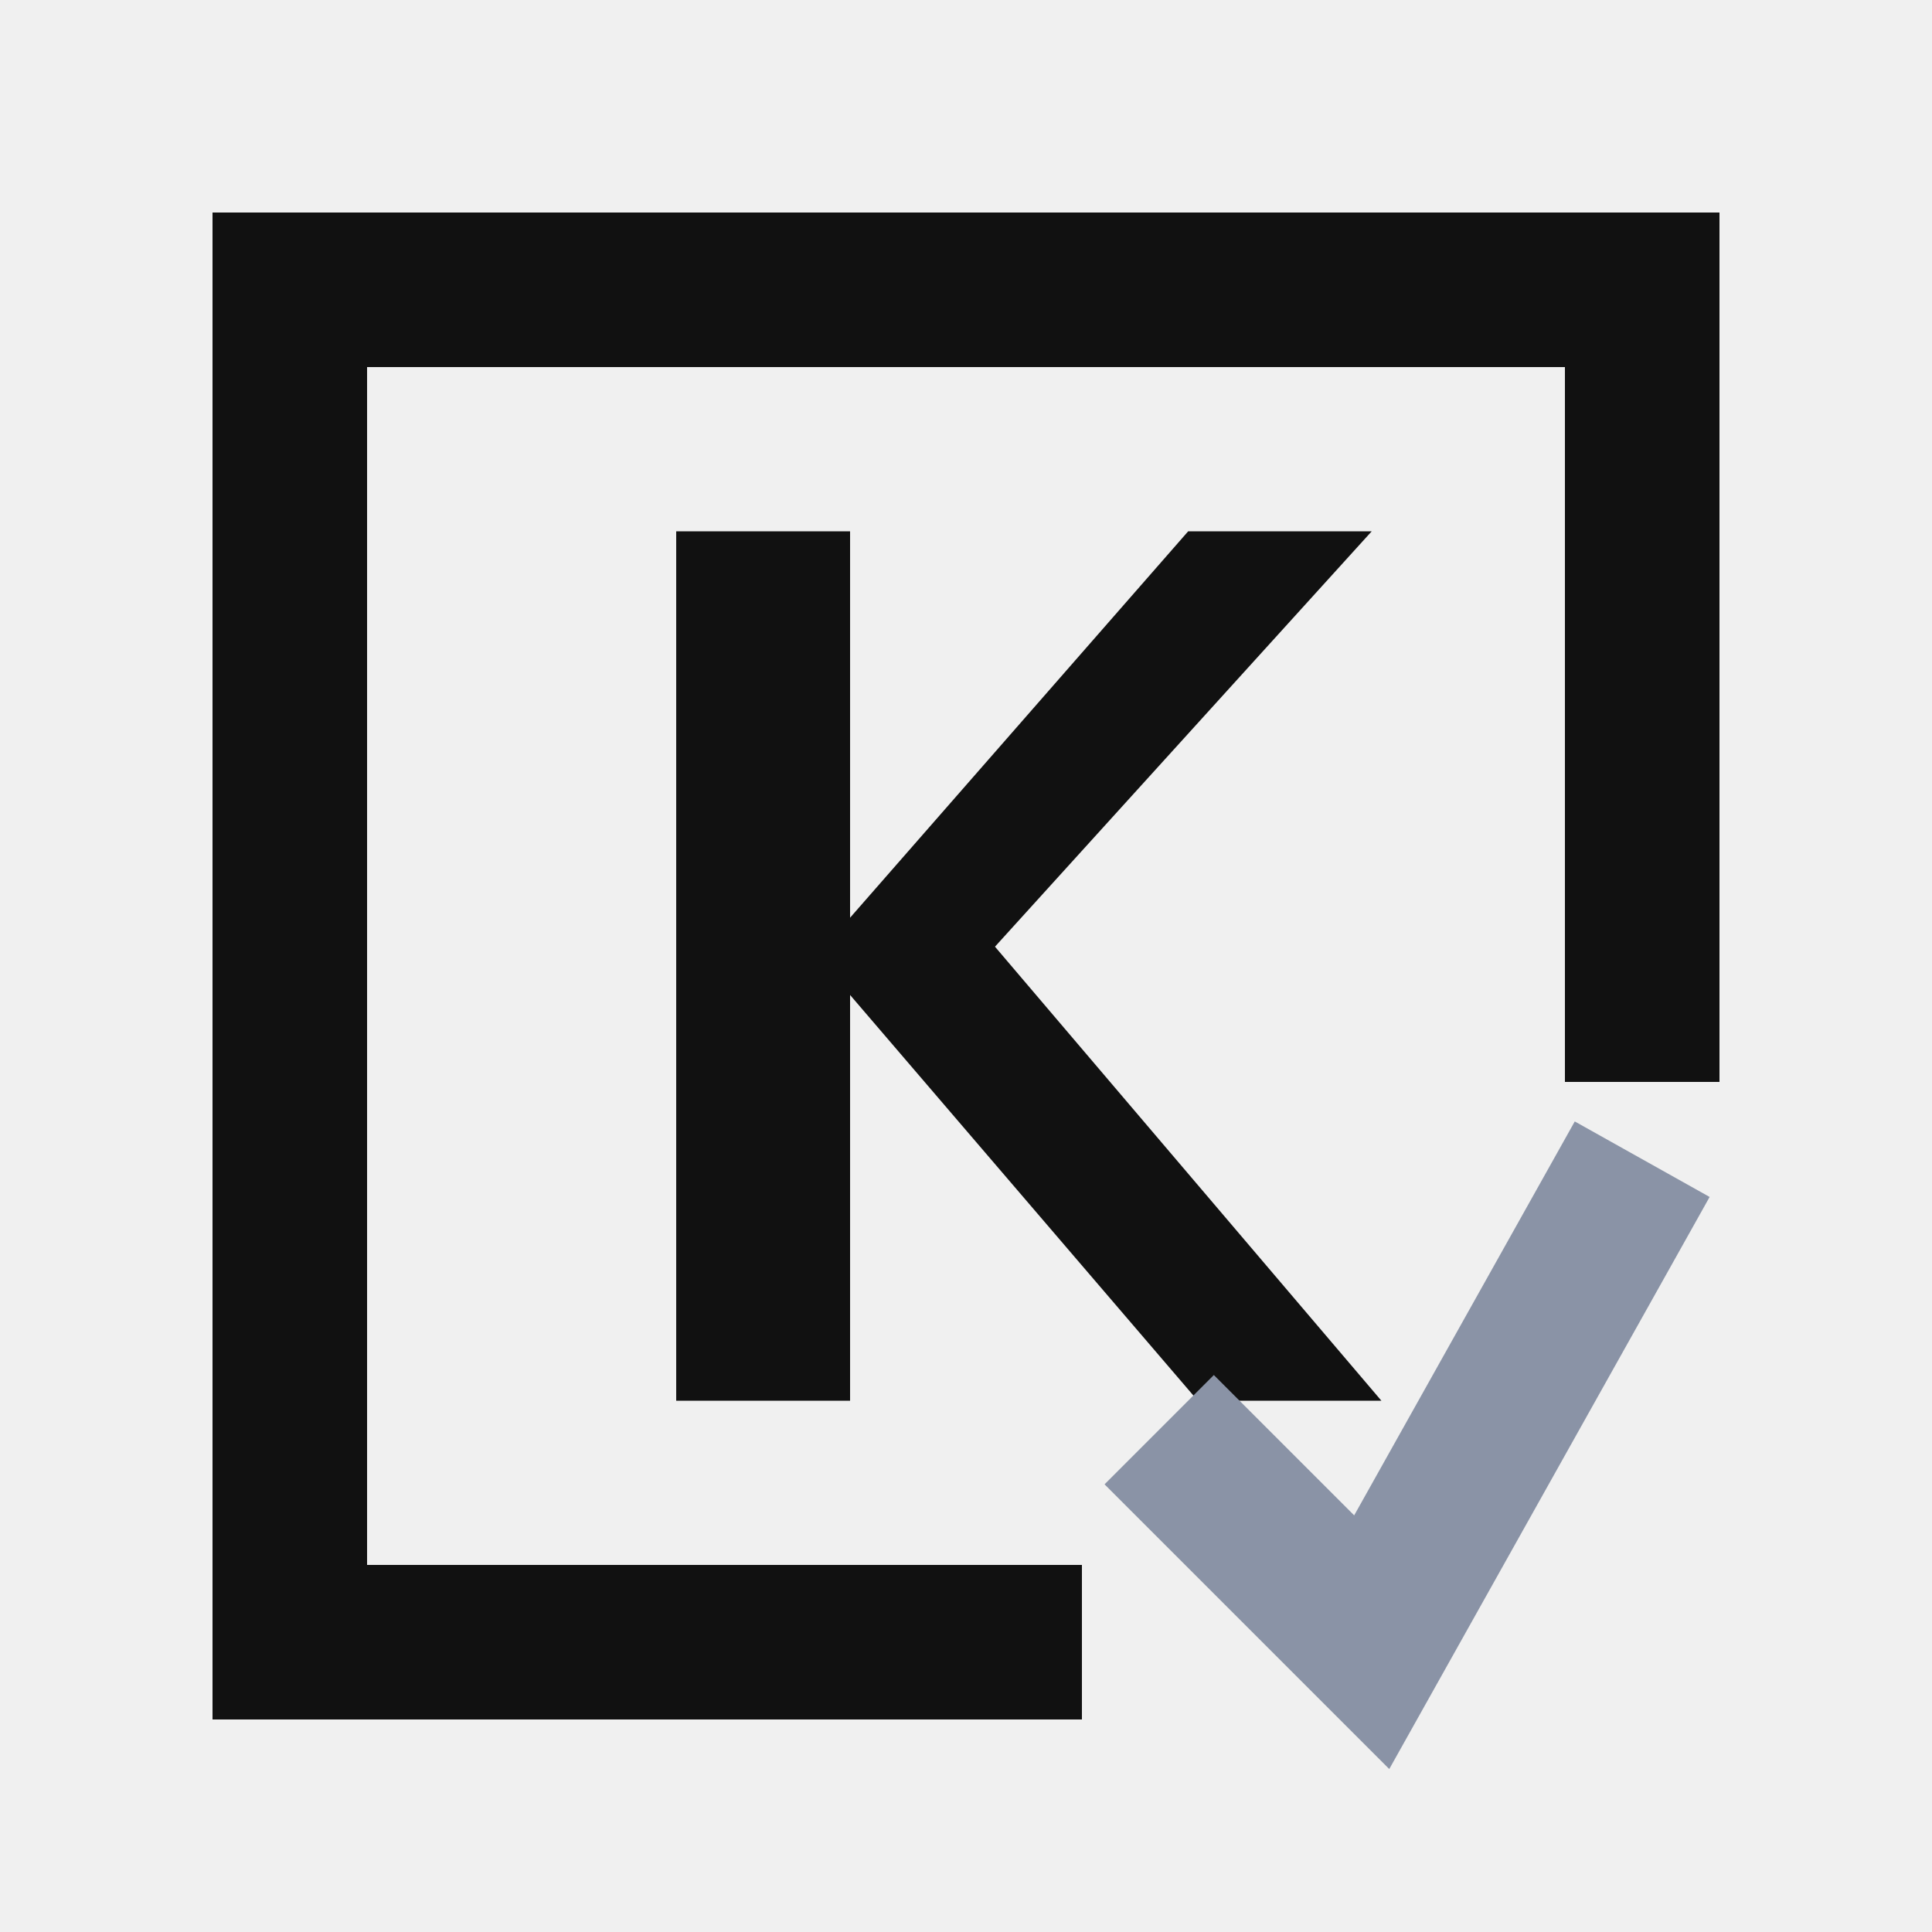
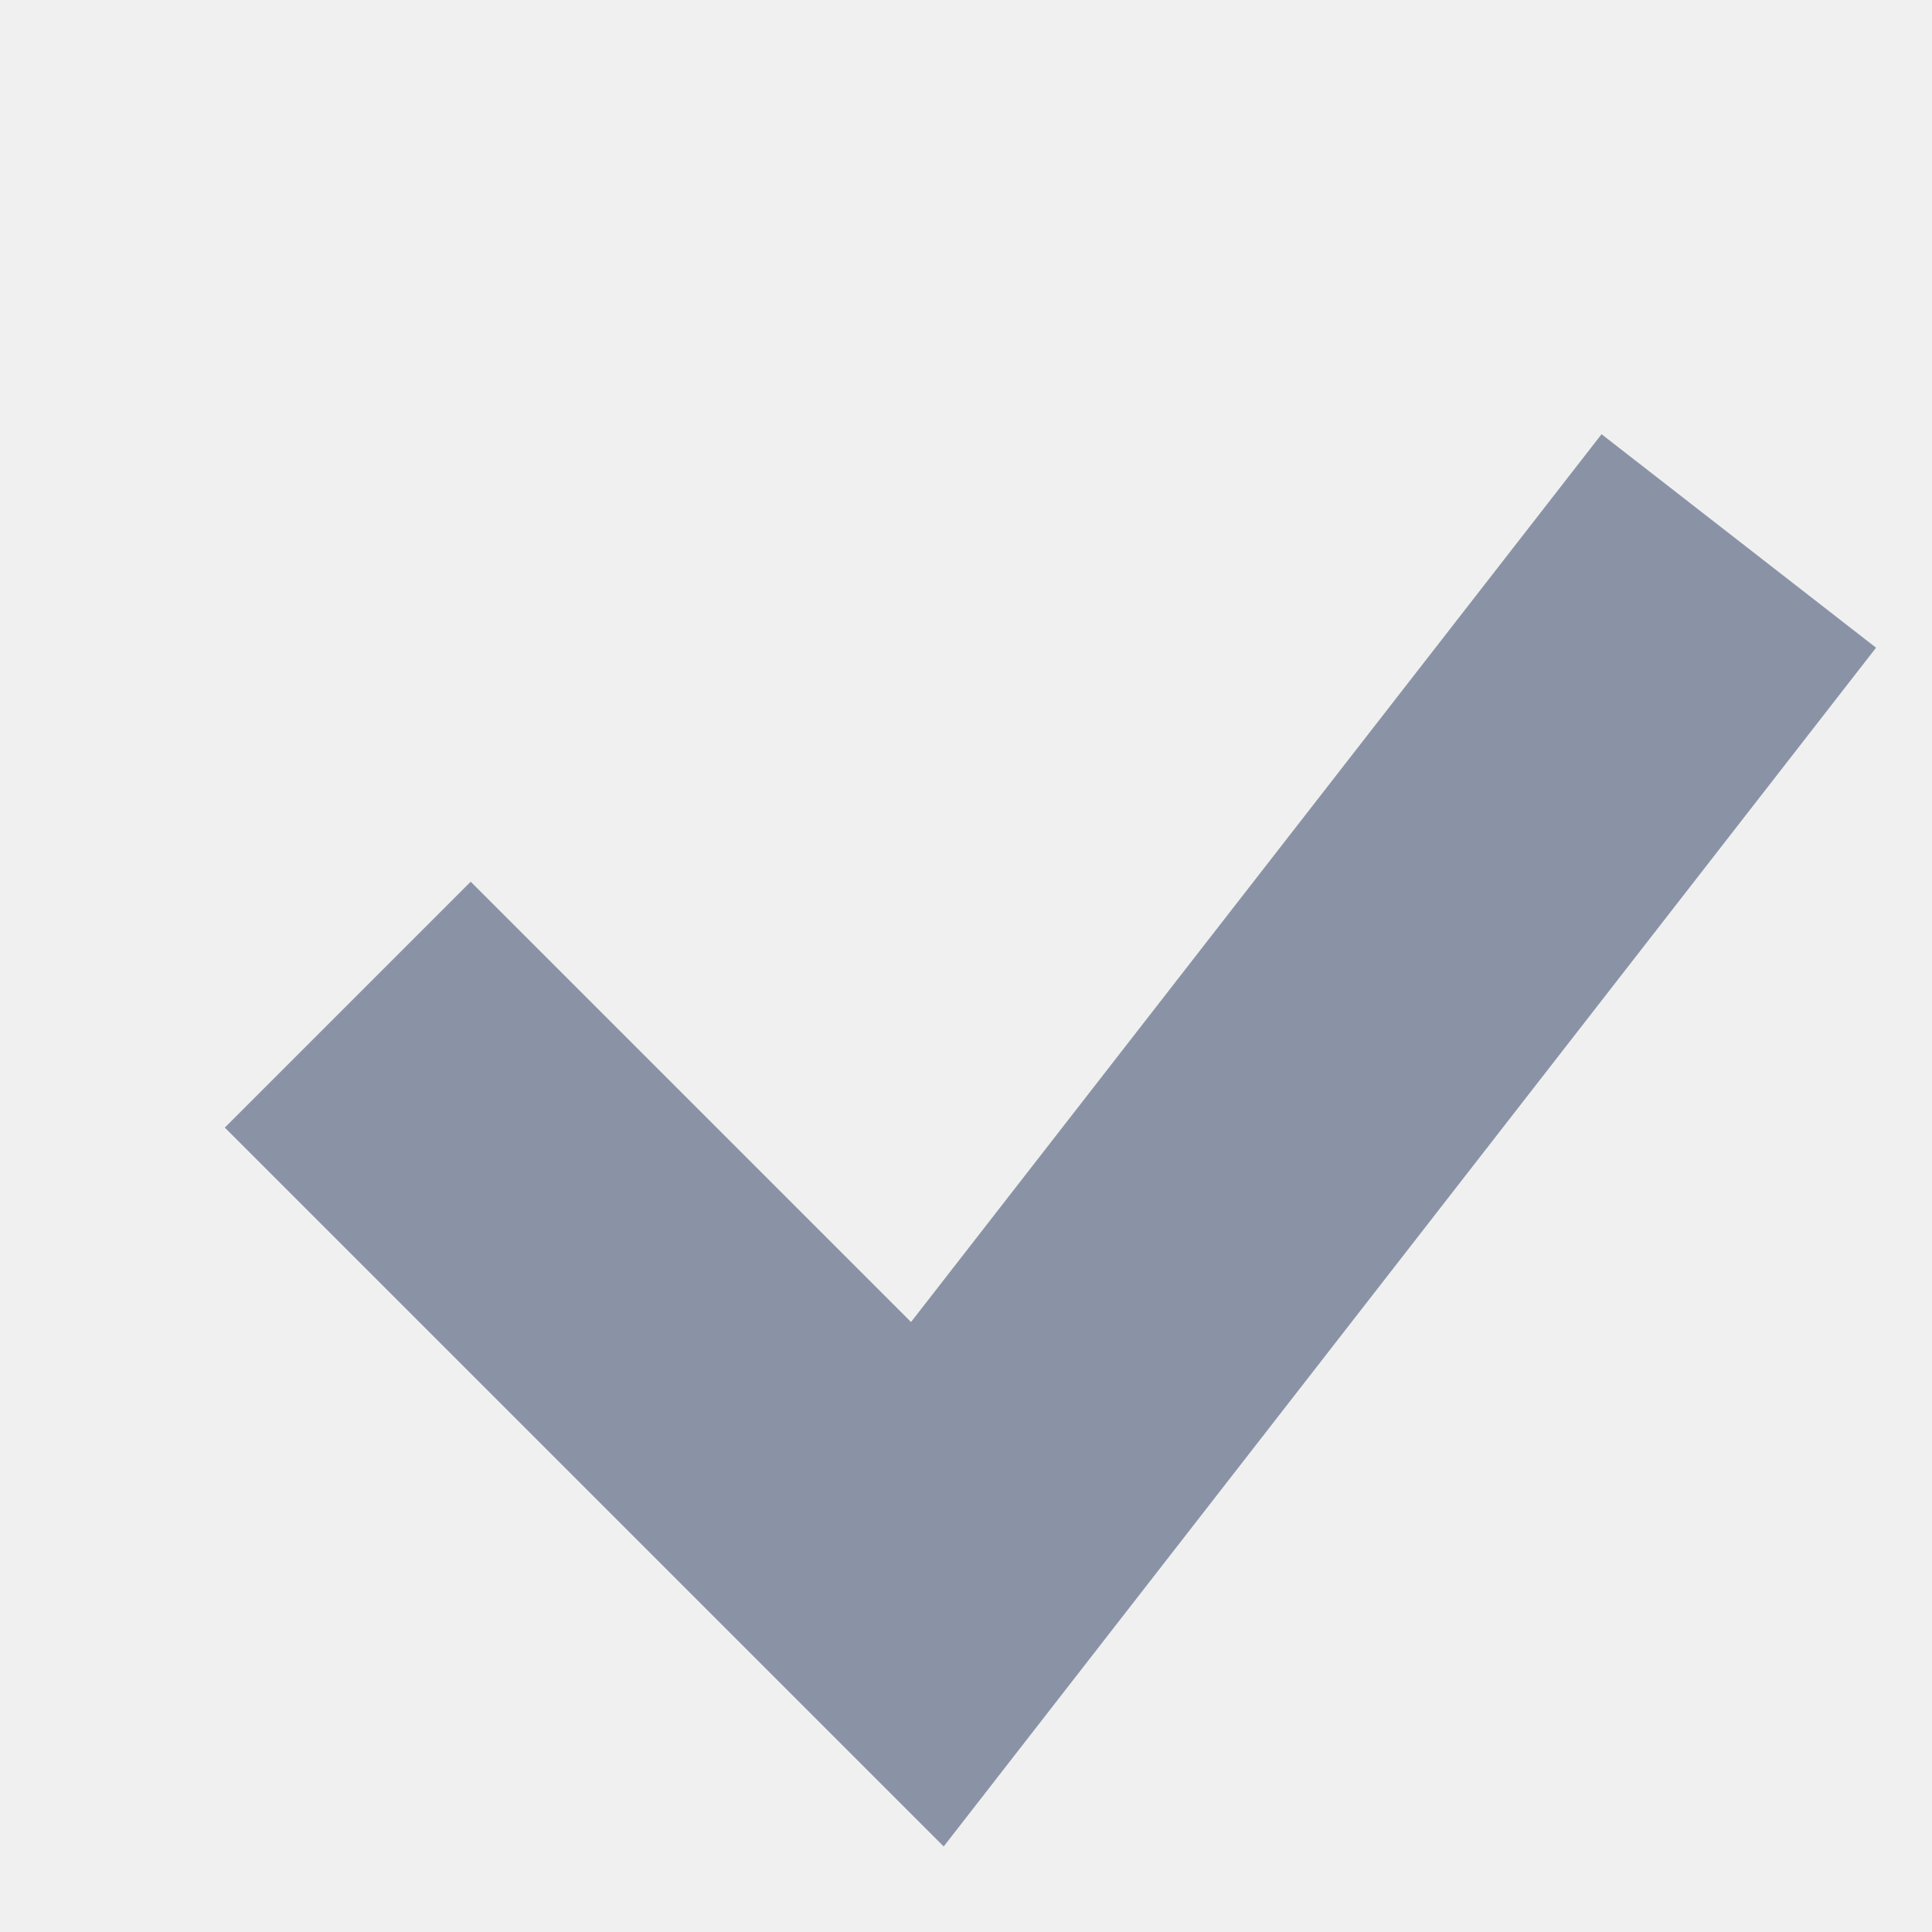
- <svg xmlns="http://www.w3.org/2000/svg" viewBox="0 0 200 200" width="100%" height="100%">
-   <style>
-     .frame { stroke: #111111; }
-     .symbol { fill: #111111; }
-     @media (prefers-color-scheme: dark) {
-       .frame { stroke: #ffffff; }
-       .symbol { fill: #ffffff; }
-     }
-   </style>
-   <path class="frame" d="M 112 170 H 30 V 30 H 170 V 112" stroke-width="16" stroke-linecap="butt" stroke-linejoin="miter" fill="none" />
-   <path class="symbol" d="M 70 55 H 88 V 95 L 123 55 H 142 L 103 98 L 143 145 H 124 L 88 103 V 145 H 70 Z" />
-   <path d="M 120 148 L 142 170 L 170 120" stroke="#8a93a6" stroke-width="16" stroke-linecap="butt" stroke-linejoin="miter" fill="none" />
+ <svg xmlns="http://www.w3.org/2000/svg" viewBox="0 0 100 100" width="100%" height="100%">
+   <path d="M 18 52 L 48 82 L 90 28" stroke="#8a93a6" stroke-width="18" stroke-linecap="butt" stroke-linejoin="miter" fill="none" />
</svg>
